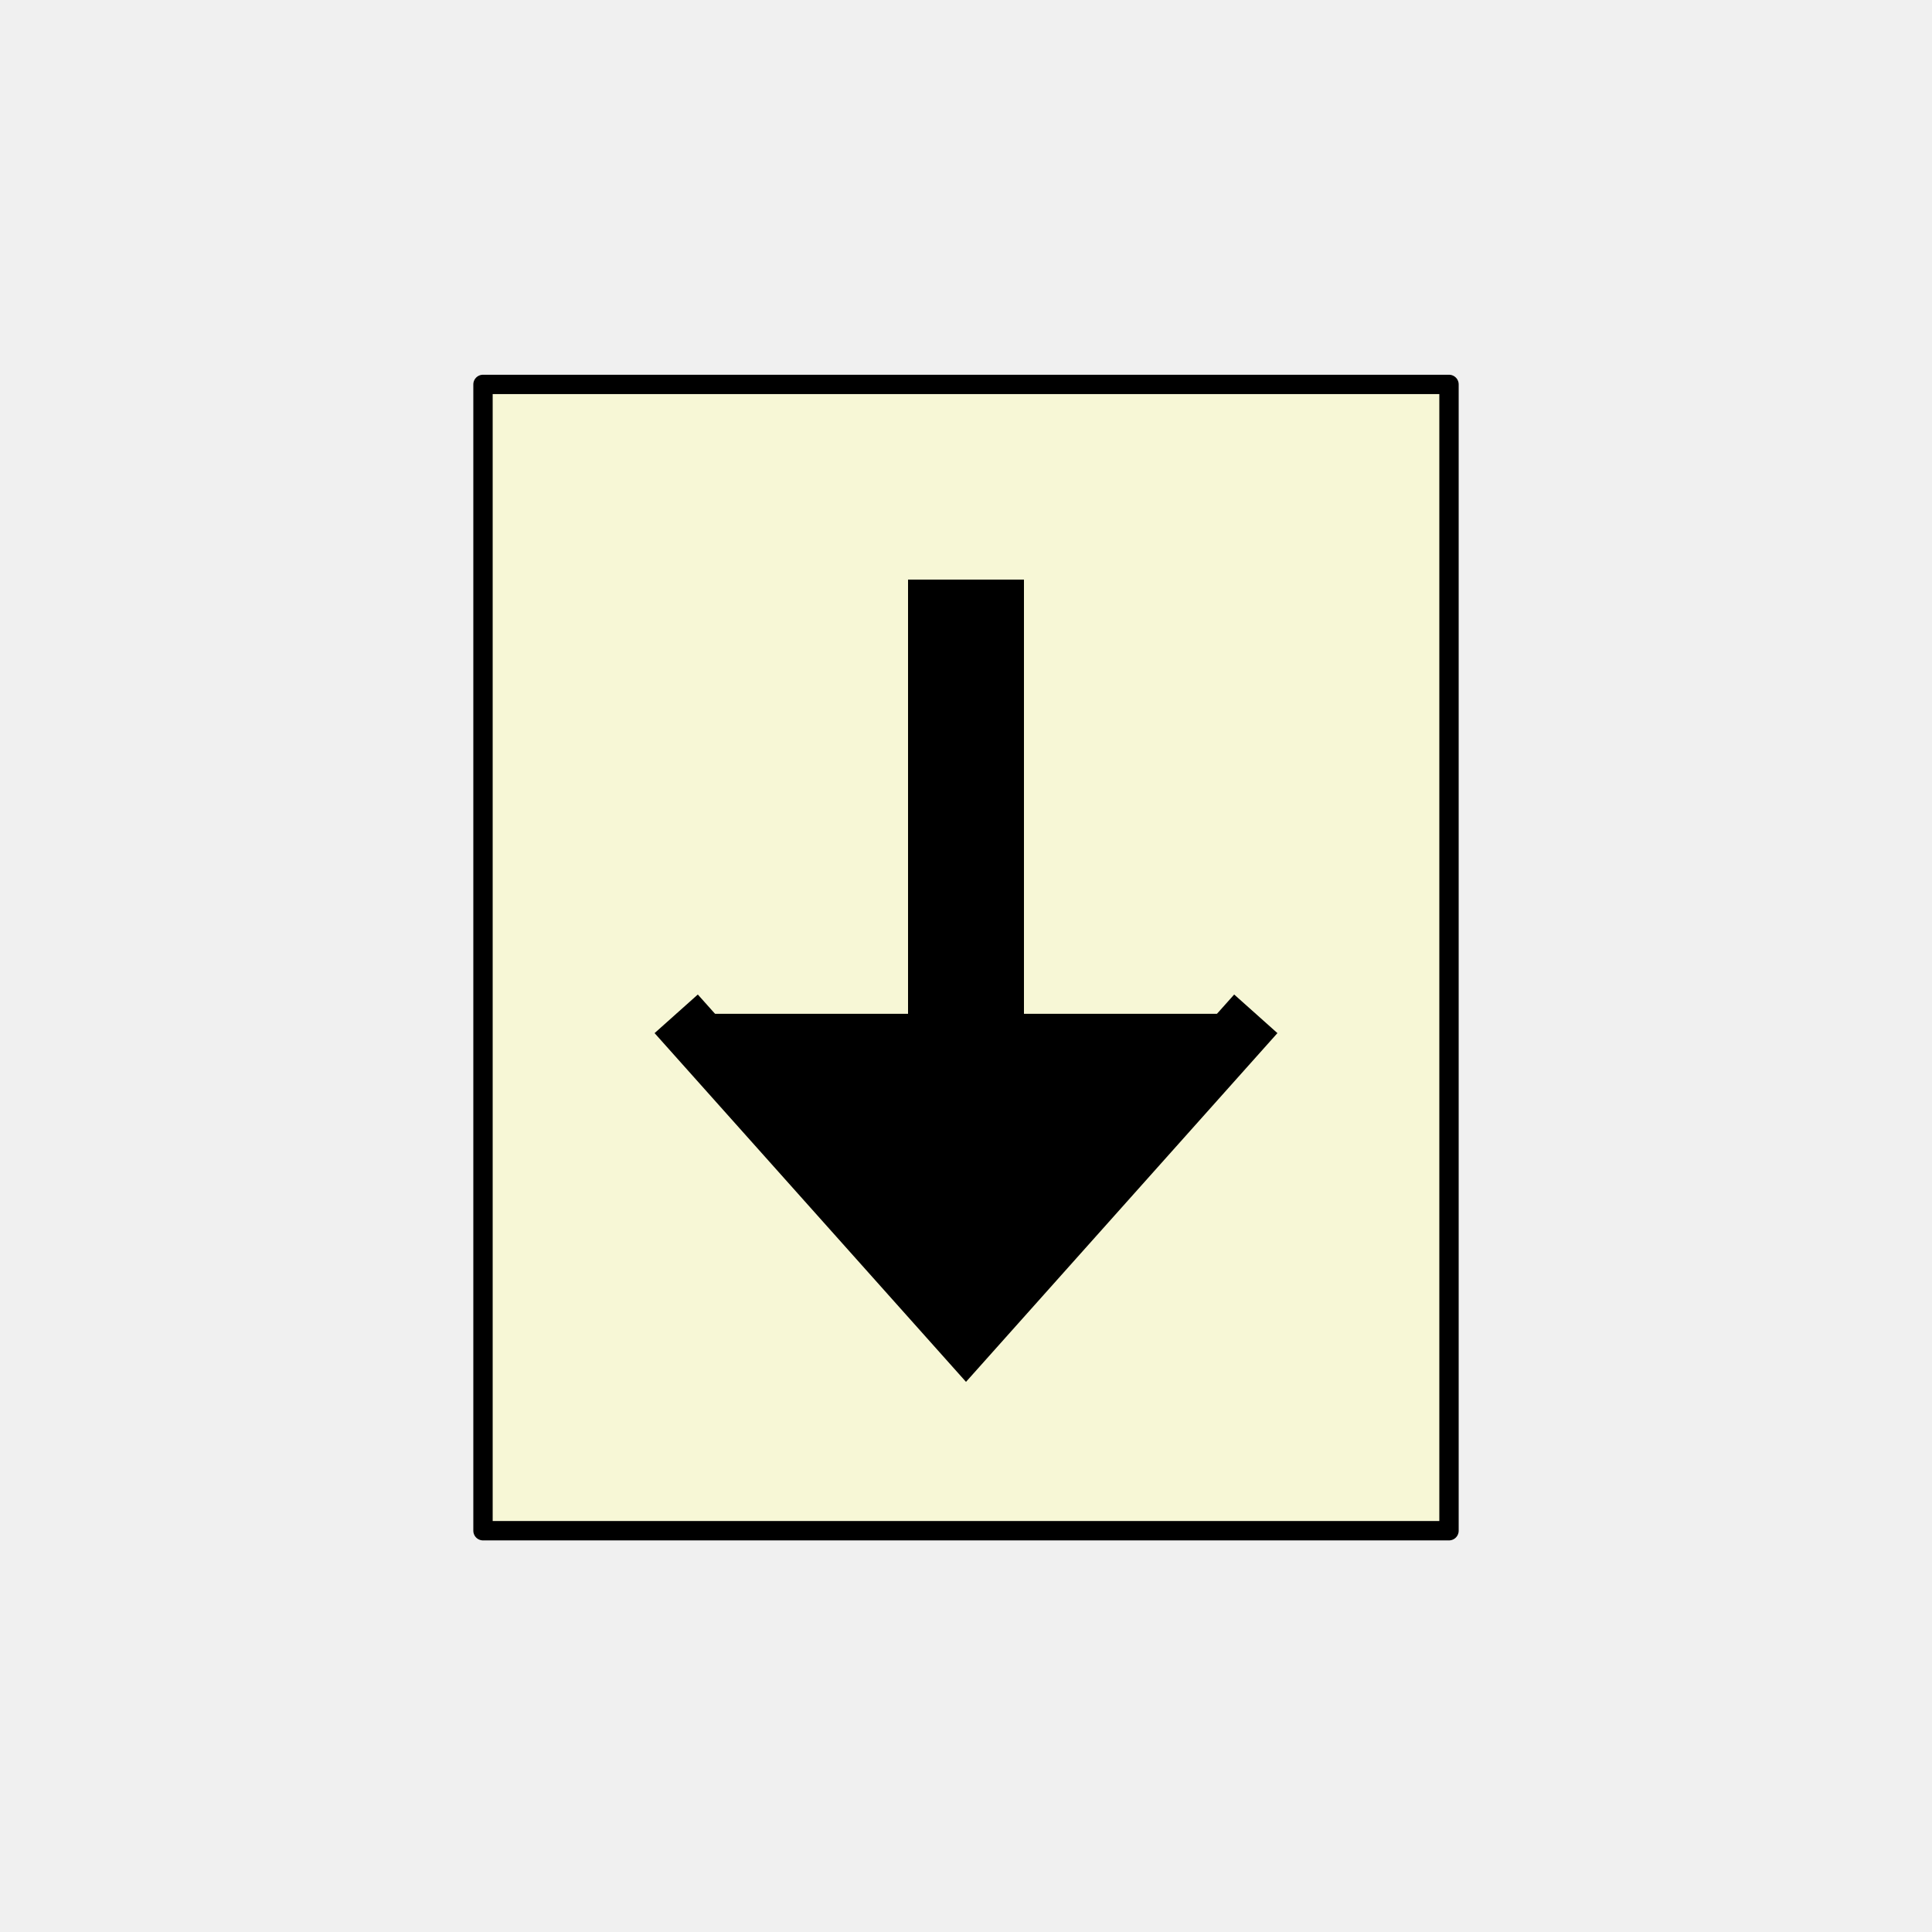
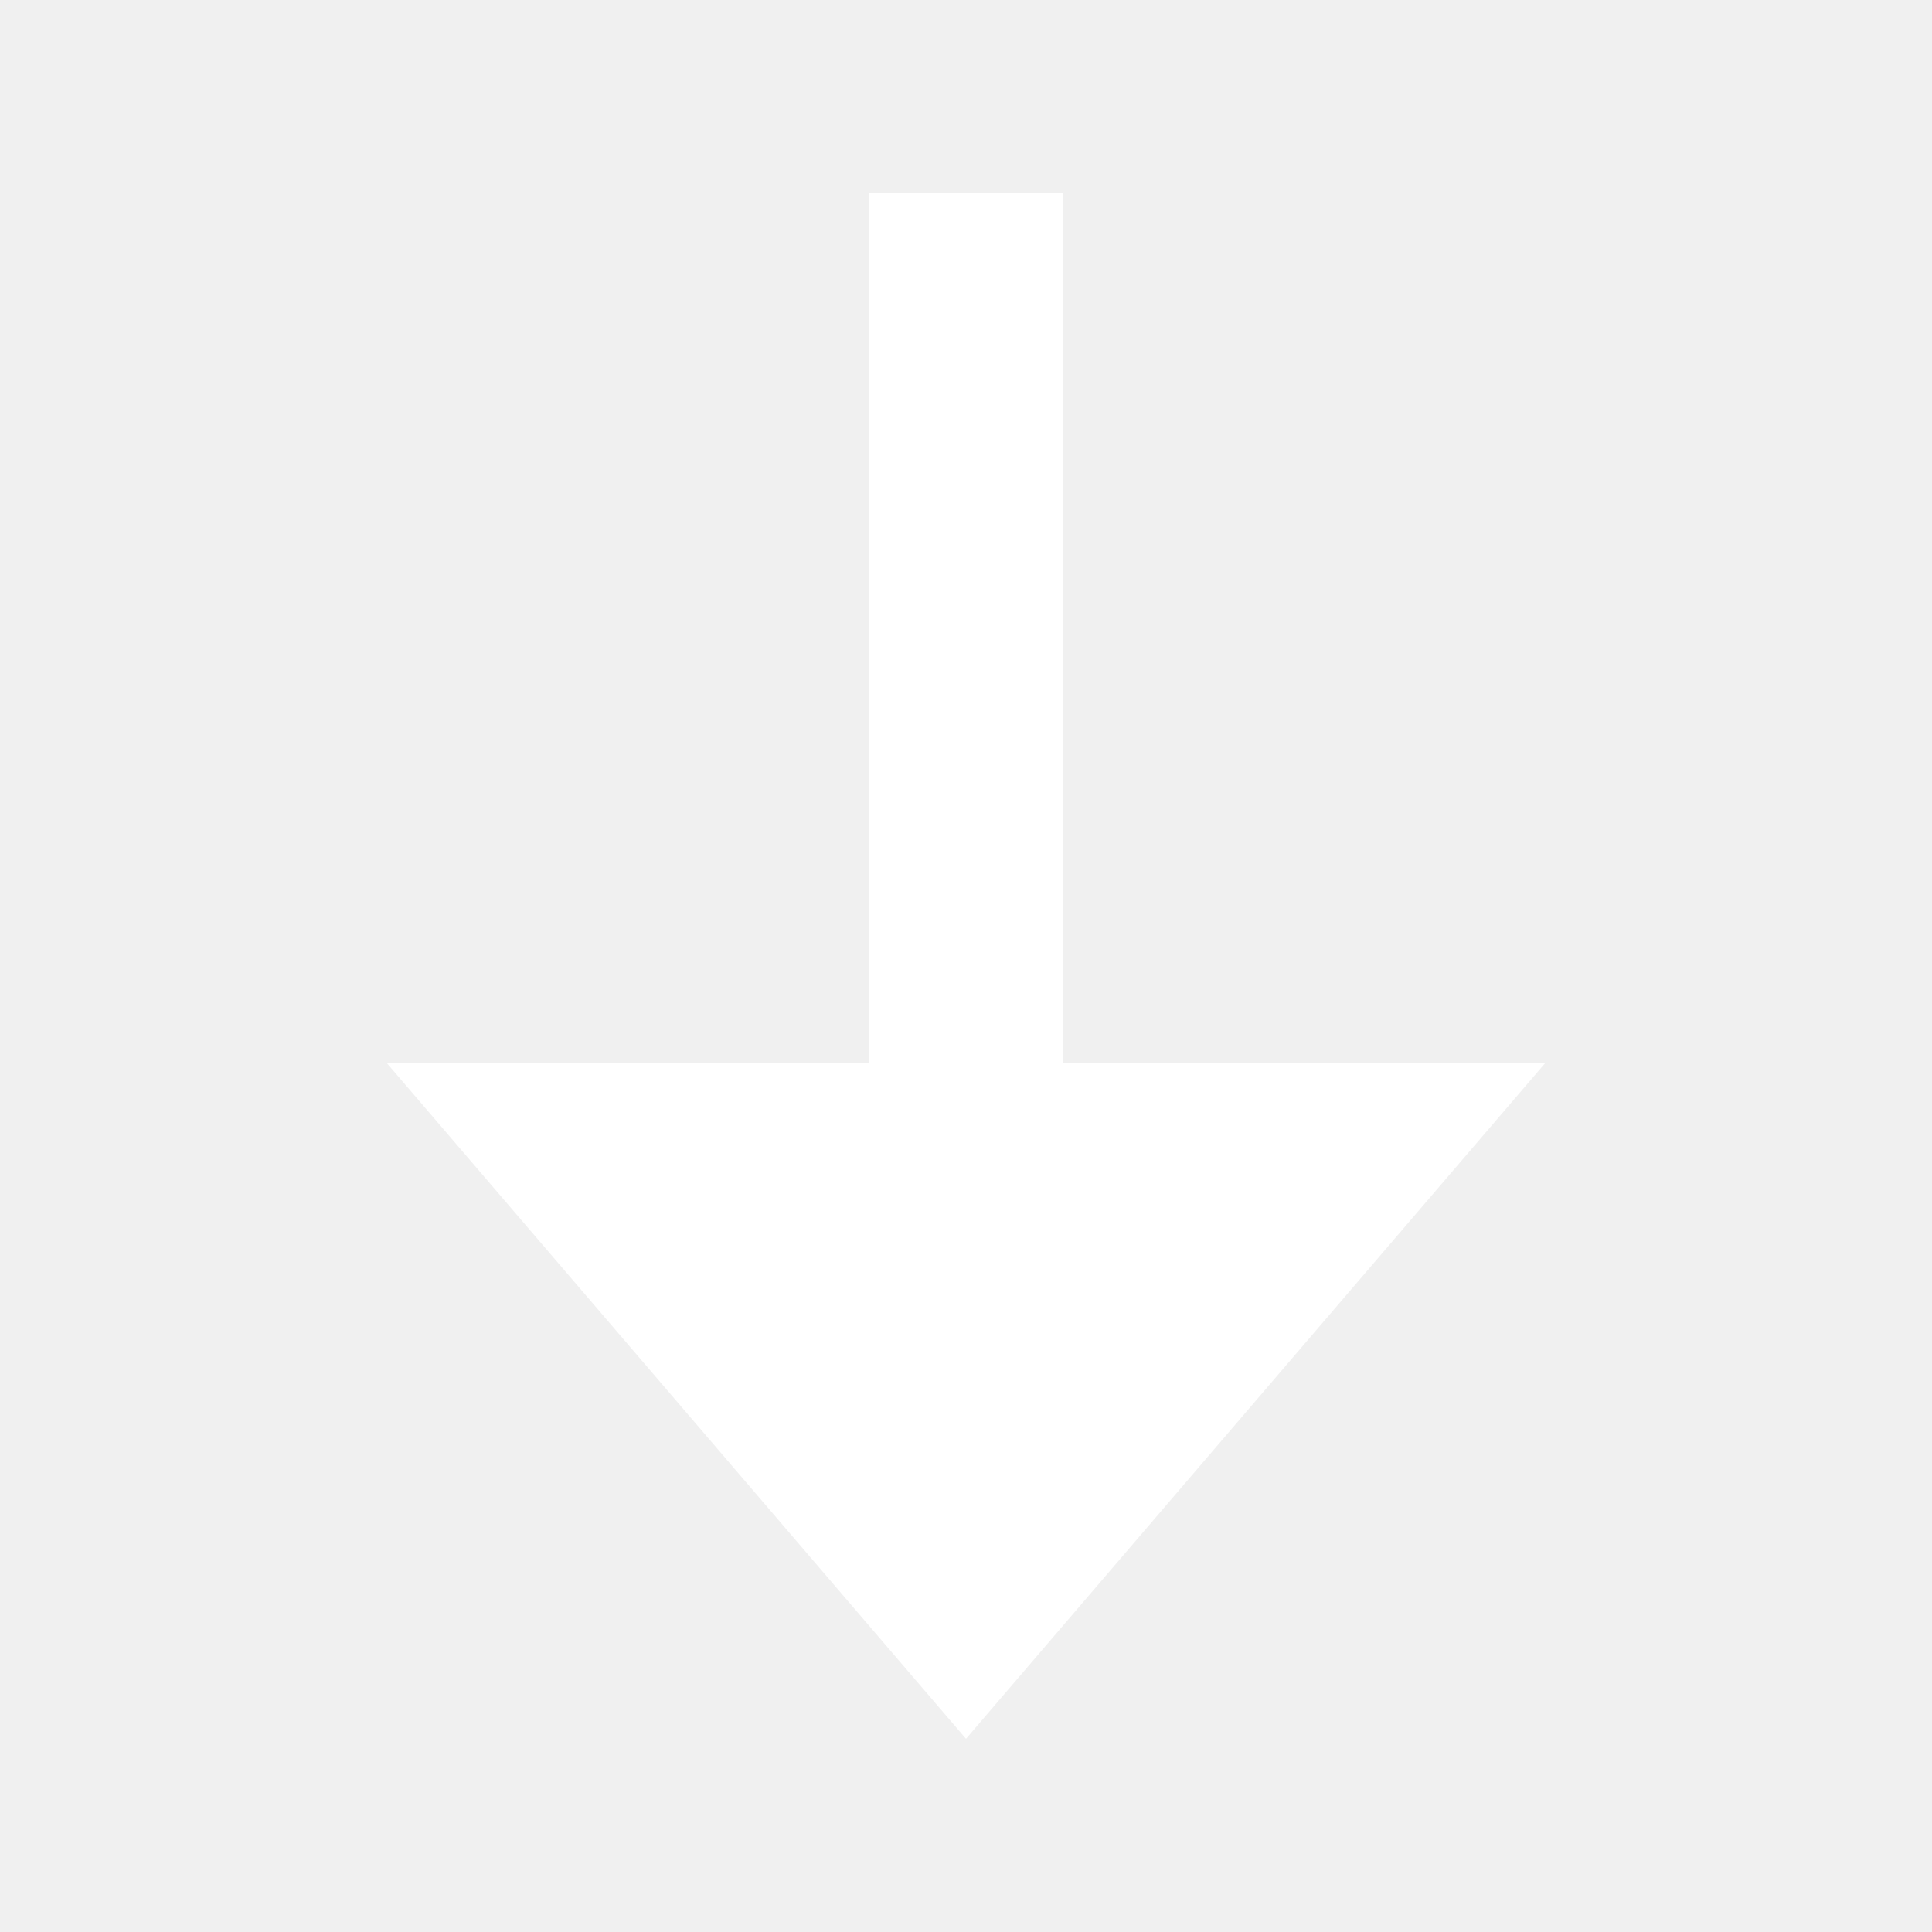
- <svg xmlns="http://www.w3.org/2000/svg" id="svg8" version="1.1" viewBox="0 0 100 100" height="100" width="100">
+ <svg xmlns="http://www.w3.org/2000/svg" width="100" height="100" viewBox="0 0 100 100" version="1.1" id="svg8">
  <defs id="defs2">
-     <marker style="overflow:visible;" id="Arrow2Lend" refX="0.0" refY="0.0" orient="auto">
-       <path transform="scale(1.1) rotate(180) translate(1,0)" d="M 8.719,4.034 L -2.207,0.016 L 8.719,-4.002 C 6.973,-1.63 6.983,1.616 8.719,4.034 z " style="fill-rule:evenodd;stroke-width:0.625;stroke-linejoin:round;stroke:#000000;stroke-opacity:1;fill:#000000;fill-opacity:1" id="path882" />
+     <marker orient="auto" refY="0.0" refX="0.0" id="Arrow2Lend" style="overflow:visible;">
+       <path id="path882" style="fill-rule:evenodd;stroke-width:0.625;stroke-linejoin:round;stroke:#000000;stroke-opacity:1;fill:#000000;fill-opacity:1" d="M 8.719,4.034 L -2.207,0.016 L 8.719,-4.002 C 6.973,-1.63 6.983,1.616 8.719,4.034 z " transform="scale(1.1) rotate(180) translate(1,0)" />
    </marker>
-     <marker orient="auto" refY="0.0" refX="0.0" id="Arrow1Mend" style="overflow:visible;">
-       <path id="path870" d="M 0.0,0.0 L 5.0,-5.0 L -12.5,0.0 L 5.0,5.0 L 0.0,0.0 z " style="fill-rule:evenodd;stroke:#000000;stroke-width:1pt;stroke-opacity:1;fill:#000000;fill-opacity:1" transform="scale(0.4) rotate(180) translate(10,0)" />
+     <marker style="overflow:visible;" id="Arrow1Mend" refX="0.0" refY="0.0" orient="auto">
+       <path transform="scale(0.4) rotate(180) translate(10,0)" style="fill-rule:evenodd;stroke:#000000;stroke-width:1pt;stroke-opacity:1;fill:#000000;fill-opacity:1" d="M 0.0,0.0 L 5.0,-5.0 L -12.5,0.0 L 5.0,5.0 L 0.0,0.0 z " id="path870" />
    </marker>
-     <marker orient="auto" refY="0.0" refX="0.0" id="Arrow1Lend" style="overflow:visible;">
-       <path id="path864" d="M 0.0,0.0 L 5.0,-5.0 L -12.5,0.0 L 5.0,5.0 L 0.0,0.0 z " style="fill-rule:evenodd;stroke:#000000;stroke-width:1pt;stroke-opacity:1;fill:#000000;fill-opacity:1" transform="scale(0.8) rotate(180) translate(12.5,0)" />
+     <marker style="overflow:visible;" id="Arrow1Lend" refX="0.0" refY="0.0" orient="auto">
+       <path transform="scale(0.8) rotate(180) translate(12.5,0)" style="fill-rule:evenodd;stroke:#000000;stroke-width:1pt;stroke-opacity:1;fill:#000000;fill-opacity:1" d="M 0.0,0.0 L 5.0,-5.0 L -12.5,0.0 L 5.0,5.0 L 0.0,0.0 z " id="path864" />
    </marker>
  </defs>
-   <g id="layer1" style="display:none">
-     <rect y="0" x="0" height="100" width="100" id="rect833" style="fill:#000000;fill-opacity:1;stroke:none;stroke-width:12.7;stroke-linecap:round;stroke-linejoin:round" />
+   <g style="display:none" id="layer1">
+     <rect style="fill:#000000;fill-opacity:1;stroke:none;stroke-width:12.7;stroke-linecap:round;stroke-linejoin:round" id="rect833" width="100" height="100" x="0" y="0" />
  </g>
  <g id="layer2">
-     <rect style="fill:#f7f7d6;stroke:#000000;stroke-width:1.002;stroke-linecap:round;stroke-linejoin:round;stroke-opacity:1" id="rect847" width="50" height="59.333" x="25" y="19.897" />
-     <path style="fill:none;stroke:#000000;stroke-width:6;stroke-linecap:butt;stroke-linejoin:miter;stroke-miterlimit:4;stroke-dasharray:none;stroke-opacity:1" d="M 50,30 V 63.152" id="path859" />
-     <path id="path1802" d="m 35,52.475 15,16.798 15,-16.798" style="fill:#000000;fill-opacity:1;stroke:#000000;stroke-width:3;stroke-linecap:butt;stroke-linejoin:miter;stroke-miterlimit:4;stroke-dasharray:none;stroke-opacity:1" />
+     <rect y="15" x="125" height="59.333" width="50" id="rect847" style="fill:#f7f7d6;stroke:#000000;stroke-width:1.002;stroke-linecap:round;stroke-linejoin:round;stroke-opacity:1" />
+     <path id="path860" d="M 50,90 80,55 H 55 V 10 H 45 V 55 H 20 Z" style="fill:#ffffff;stroke:none;stroke-width:1px;stroke-linecap:butt;stroke-linejoin:miter;stroke-opacity:1;fill-opacity:1" />
  </g>
</svg>
